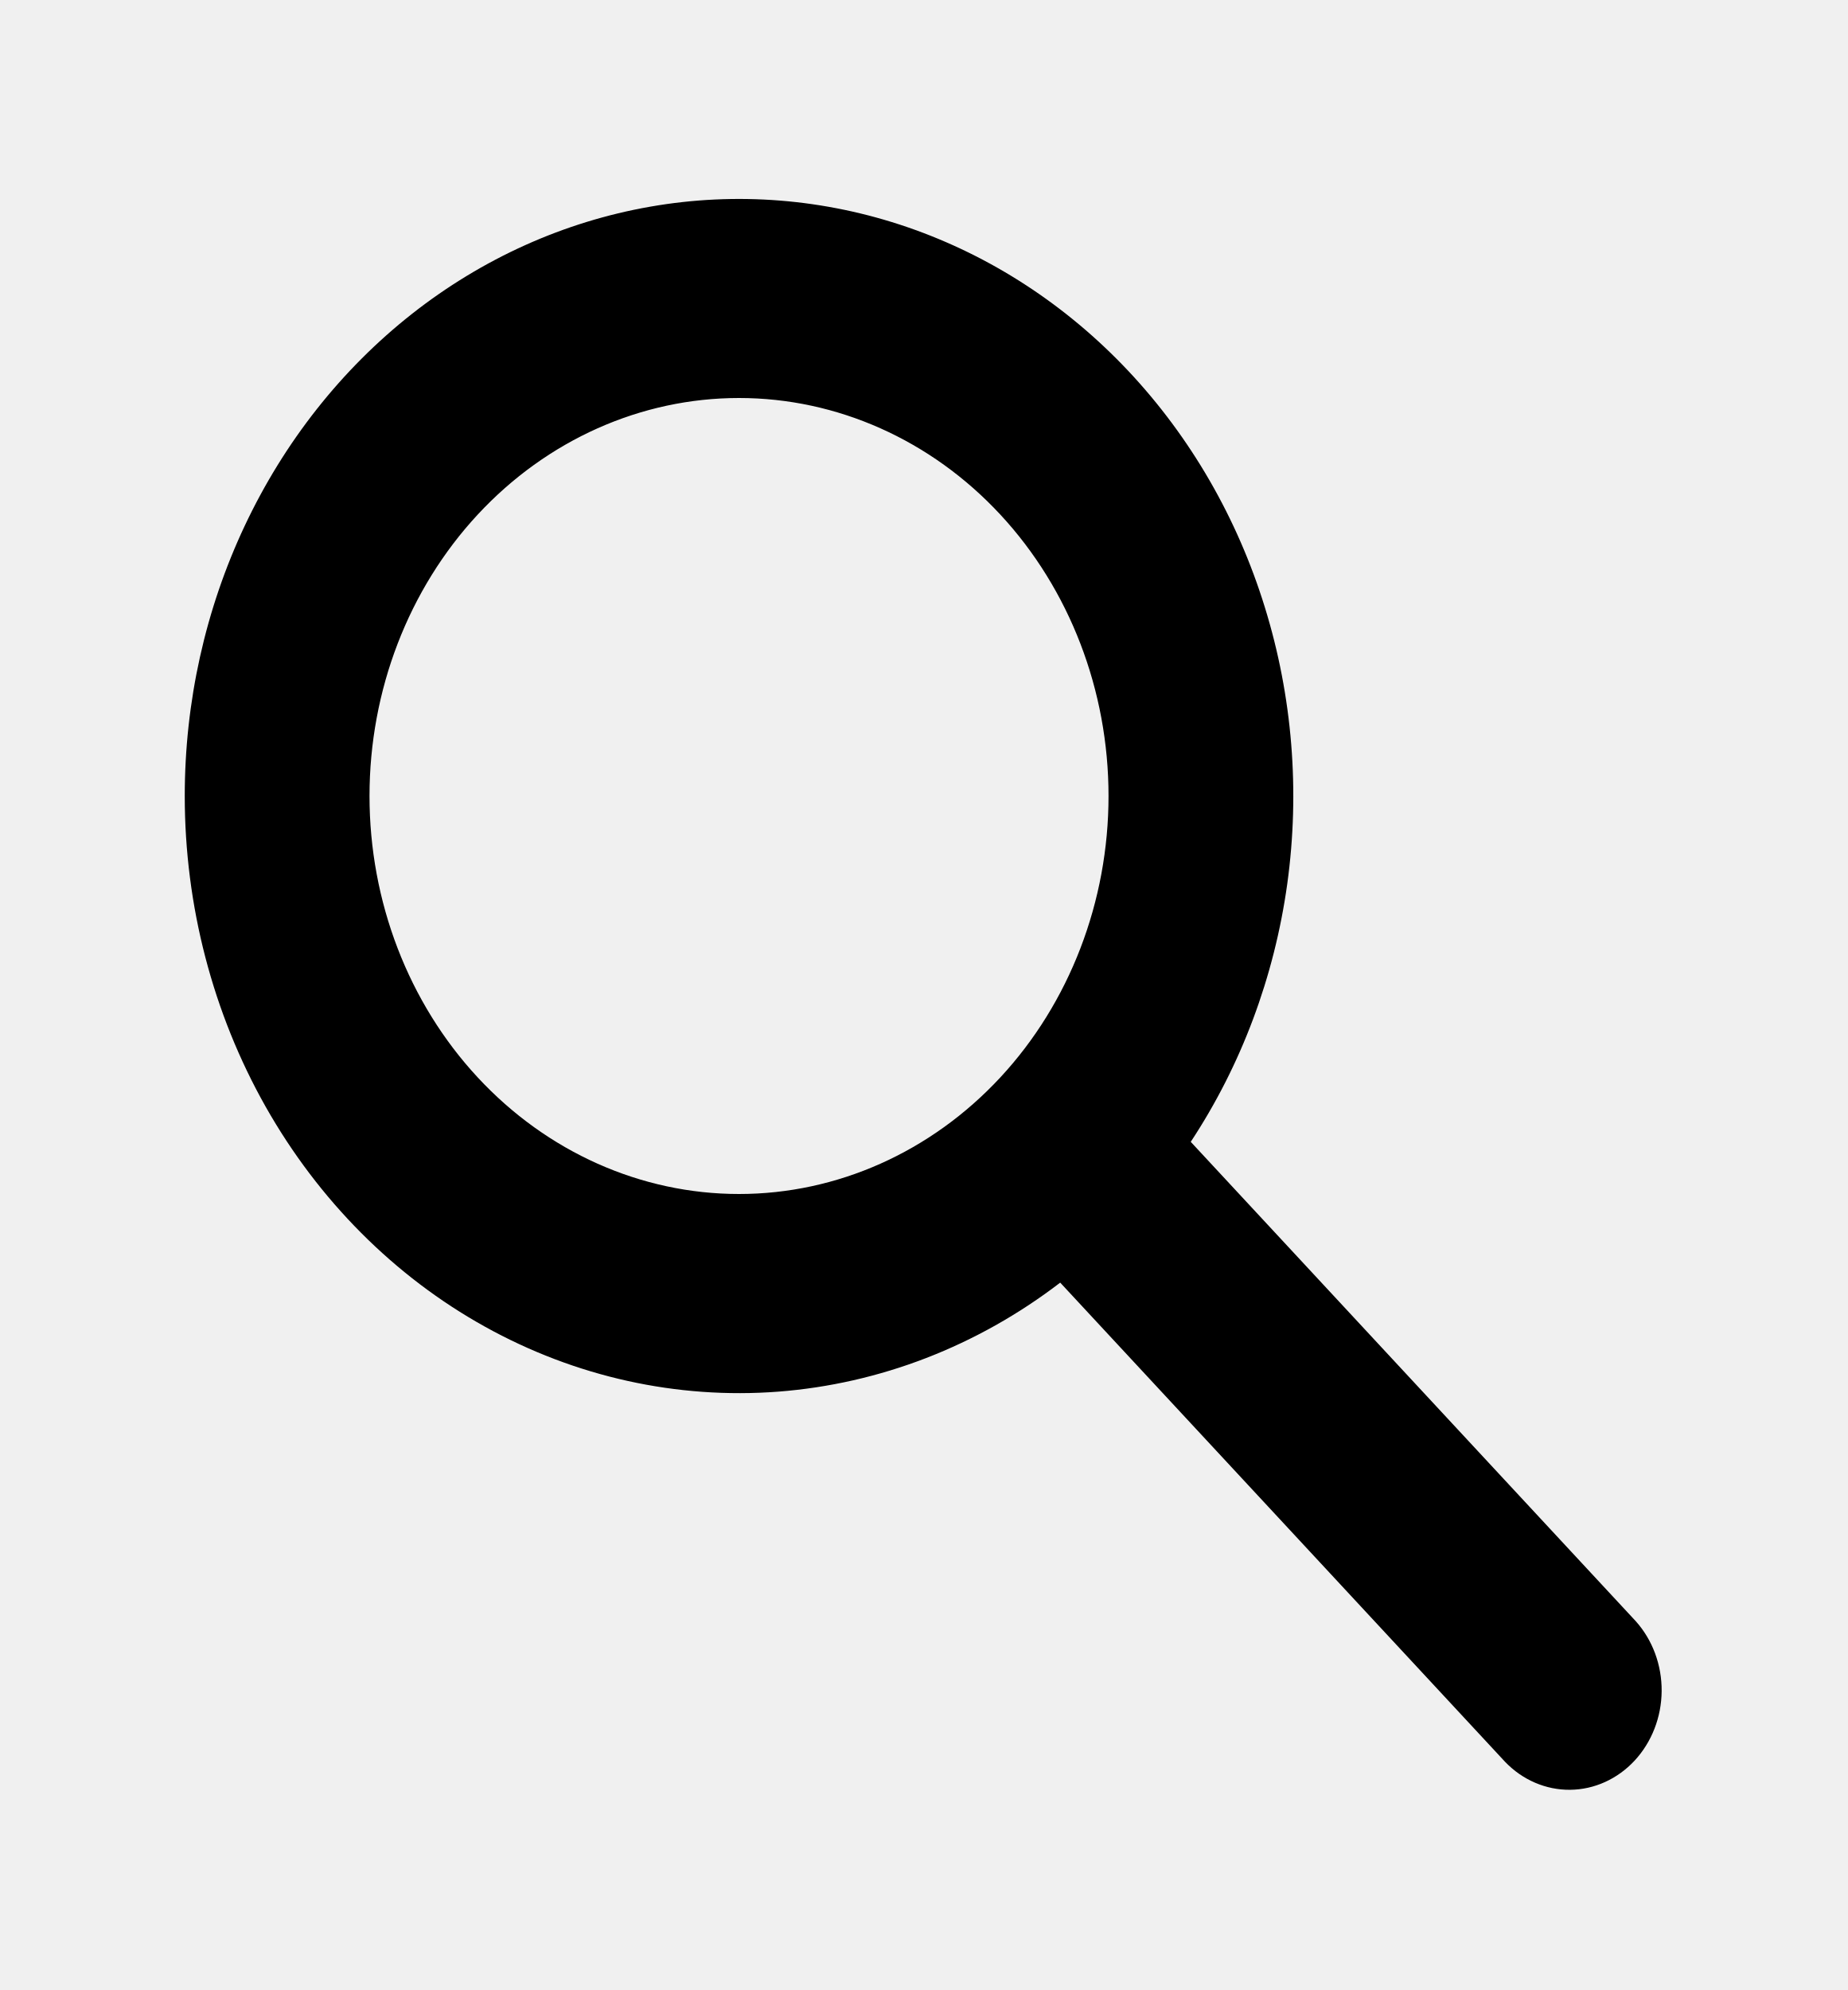
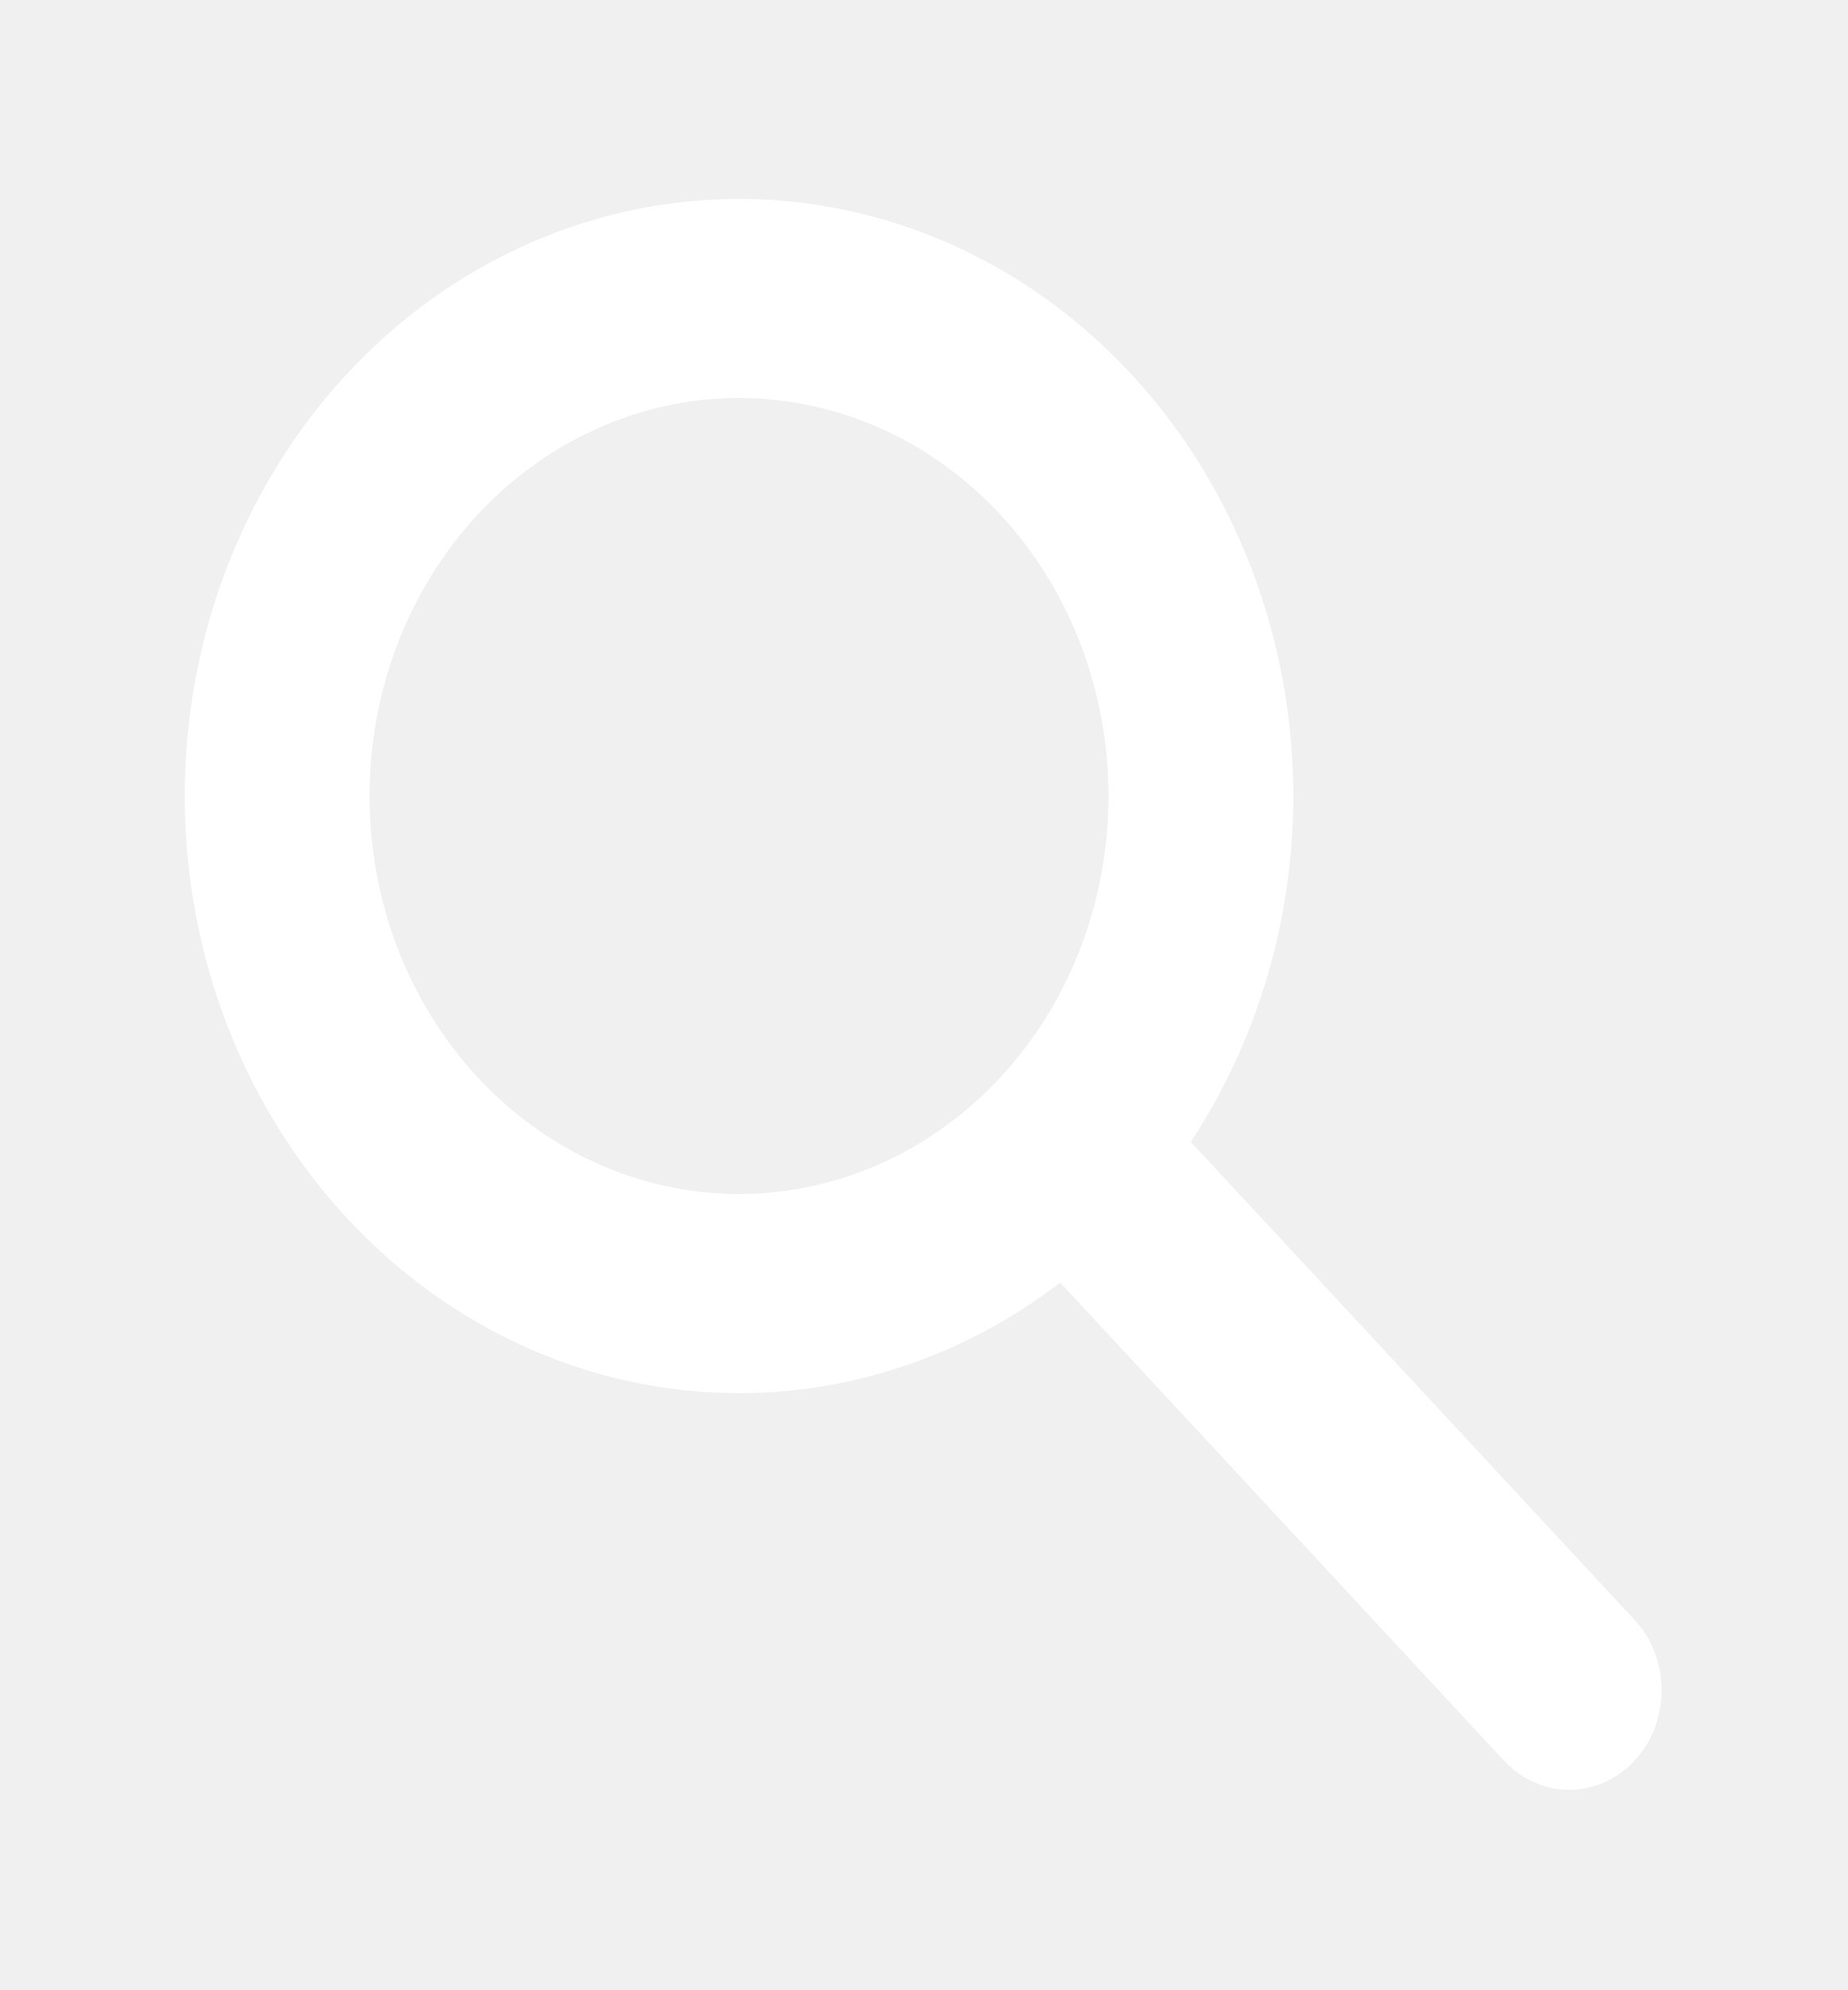
<svg xmlns="http://www.w3.org/2000/svg" width="26" height="28" viewBox="0 0 26 28" fill="none">
-   <path fill-rule="evenodd" clip-rule="evenodd" d="M10.4 5.6C9.021 5.6 7.698 6.19 6.723 7.24C5.748 8.29 5.2 9.715 5.2 11.2C5.2 12.685 5.748 14.11 6.723 15.16C7.698 16.21 9.021 16.8 10.4 16.8C11.779 16.8 13.102 16.21 14.077 15.16C15.052 14.11 15.6 12.685 15.6 11.2C15.6 9.715 15.052 8.29 14.077 7.24C13.102 6.19 11.779 5.6 10.4 5.6ZM2.6 11.2C2.6 9.878 2.889 8.575 3.445 7.396C4.001 6.217 4.807 5.196 5.798 4.416C6.79 3.636 7.938 3.12 9.15 2.908C10.361 2.696 11.602 2.795 12.772 3.197C13.941 3.599 15.006 4.292 15.88 5.221C16.753 6.15 17.411 7.287 17.799 8.542C18.188 9.796 18.296 11.131 18.115 12.438C17.933 13.746 17.468 14.989 16.757 16.066L23.019 22.81C23.256 23.074 23.387 23.428 23.384 23.795C23.381 24.162 23.244 24.513 23.003 24.773C22.762 25.032 22.436 25.18 22.095 25.183C21.754 25.186 21.426 25.045 21.181 24.79L14.92 18.047C13.753 18.941 12.38 19.471 10.952 19.581C9.524 19.69 8.095 19.373 6.823 18.666C5.55 17.959 4.483 16.888 3.738 15.571C2.994 14.254 2.6 12.742 2.6 11.2Z" fill="black" />
+   <path fill-rule="evenodd" clip-rule="evenodd" d="M10.4 5.6C9.021 5.6 7.698 6.19 6.723 7.24C5.748 8.29 5.2 9.715 5.2 11.2C5.2 12.685 5.748 14.11 6.723 15.16C7.698 16.21 9.021 16.8 10.4 16.8C11.779 16.8 13.102 16.21 14.077 15.16C15.052 14.11 15.6 12.685 15.6 11.2C15.6 9.715 15.052 8.29 14.077 7.24C13.102 6.19 11.779 5.6 10.4 5.6ZM2.6 11.2C2.6 9.878 2.889 8.575 3.445 7.396C4.001 6.217 4.807 5.196 5.798 4.416C6.79 3.636 7.938 3.12 9.15 2.908C10.361 2.696 11.602 2.795 12.772 3.197C13.941 3.599 15.006 4.292 15.88 5.221C16.753 6.15 17.411 7.287 17.799 8.542C18.188 9.796 18.296 11.131 18.115 12.438C17.933 13.746 17.468 14.989 16.757 16.066L23.019 22.81C23.256 23.074 23.387 23.428 23.384 23.795C23.381 24.162 23.244 24.513 23.003 24.773C22.762 25.032 22.436 25.18 22.095 25.183C21.754 25.186 21.426 25.045 21.181 24.79L14.92 18.047C13.753 18.941 12.38 19.471 10.952 19.581C9.524 19.69 8.095 19.373 6.823 18.666C5.55 17.959 4.483 16.888 3.738 15.571C2.994 14.254 2.6 12.742 2.6 11.2Z" fill="white" />
</svg>
